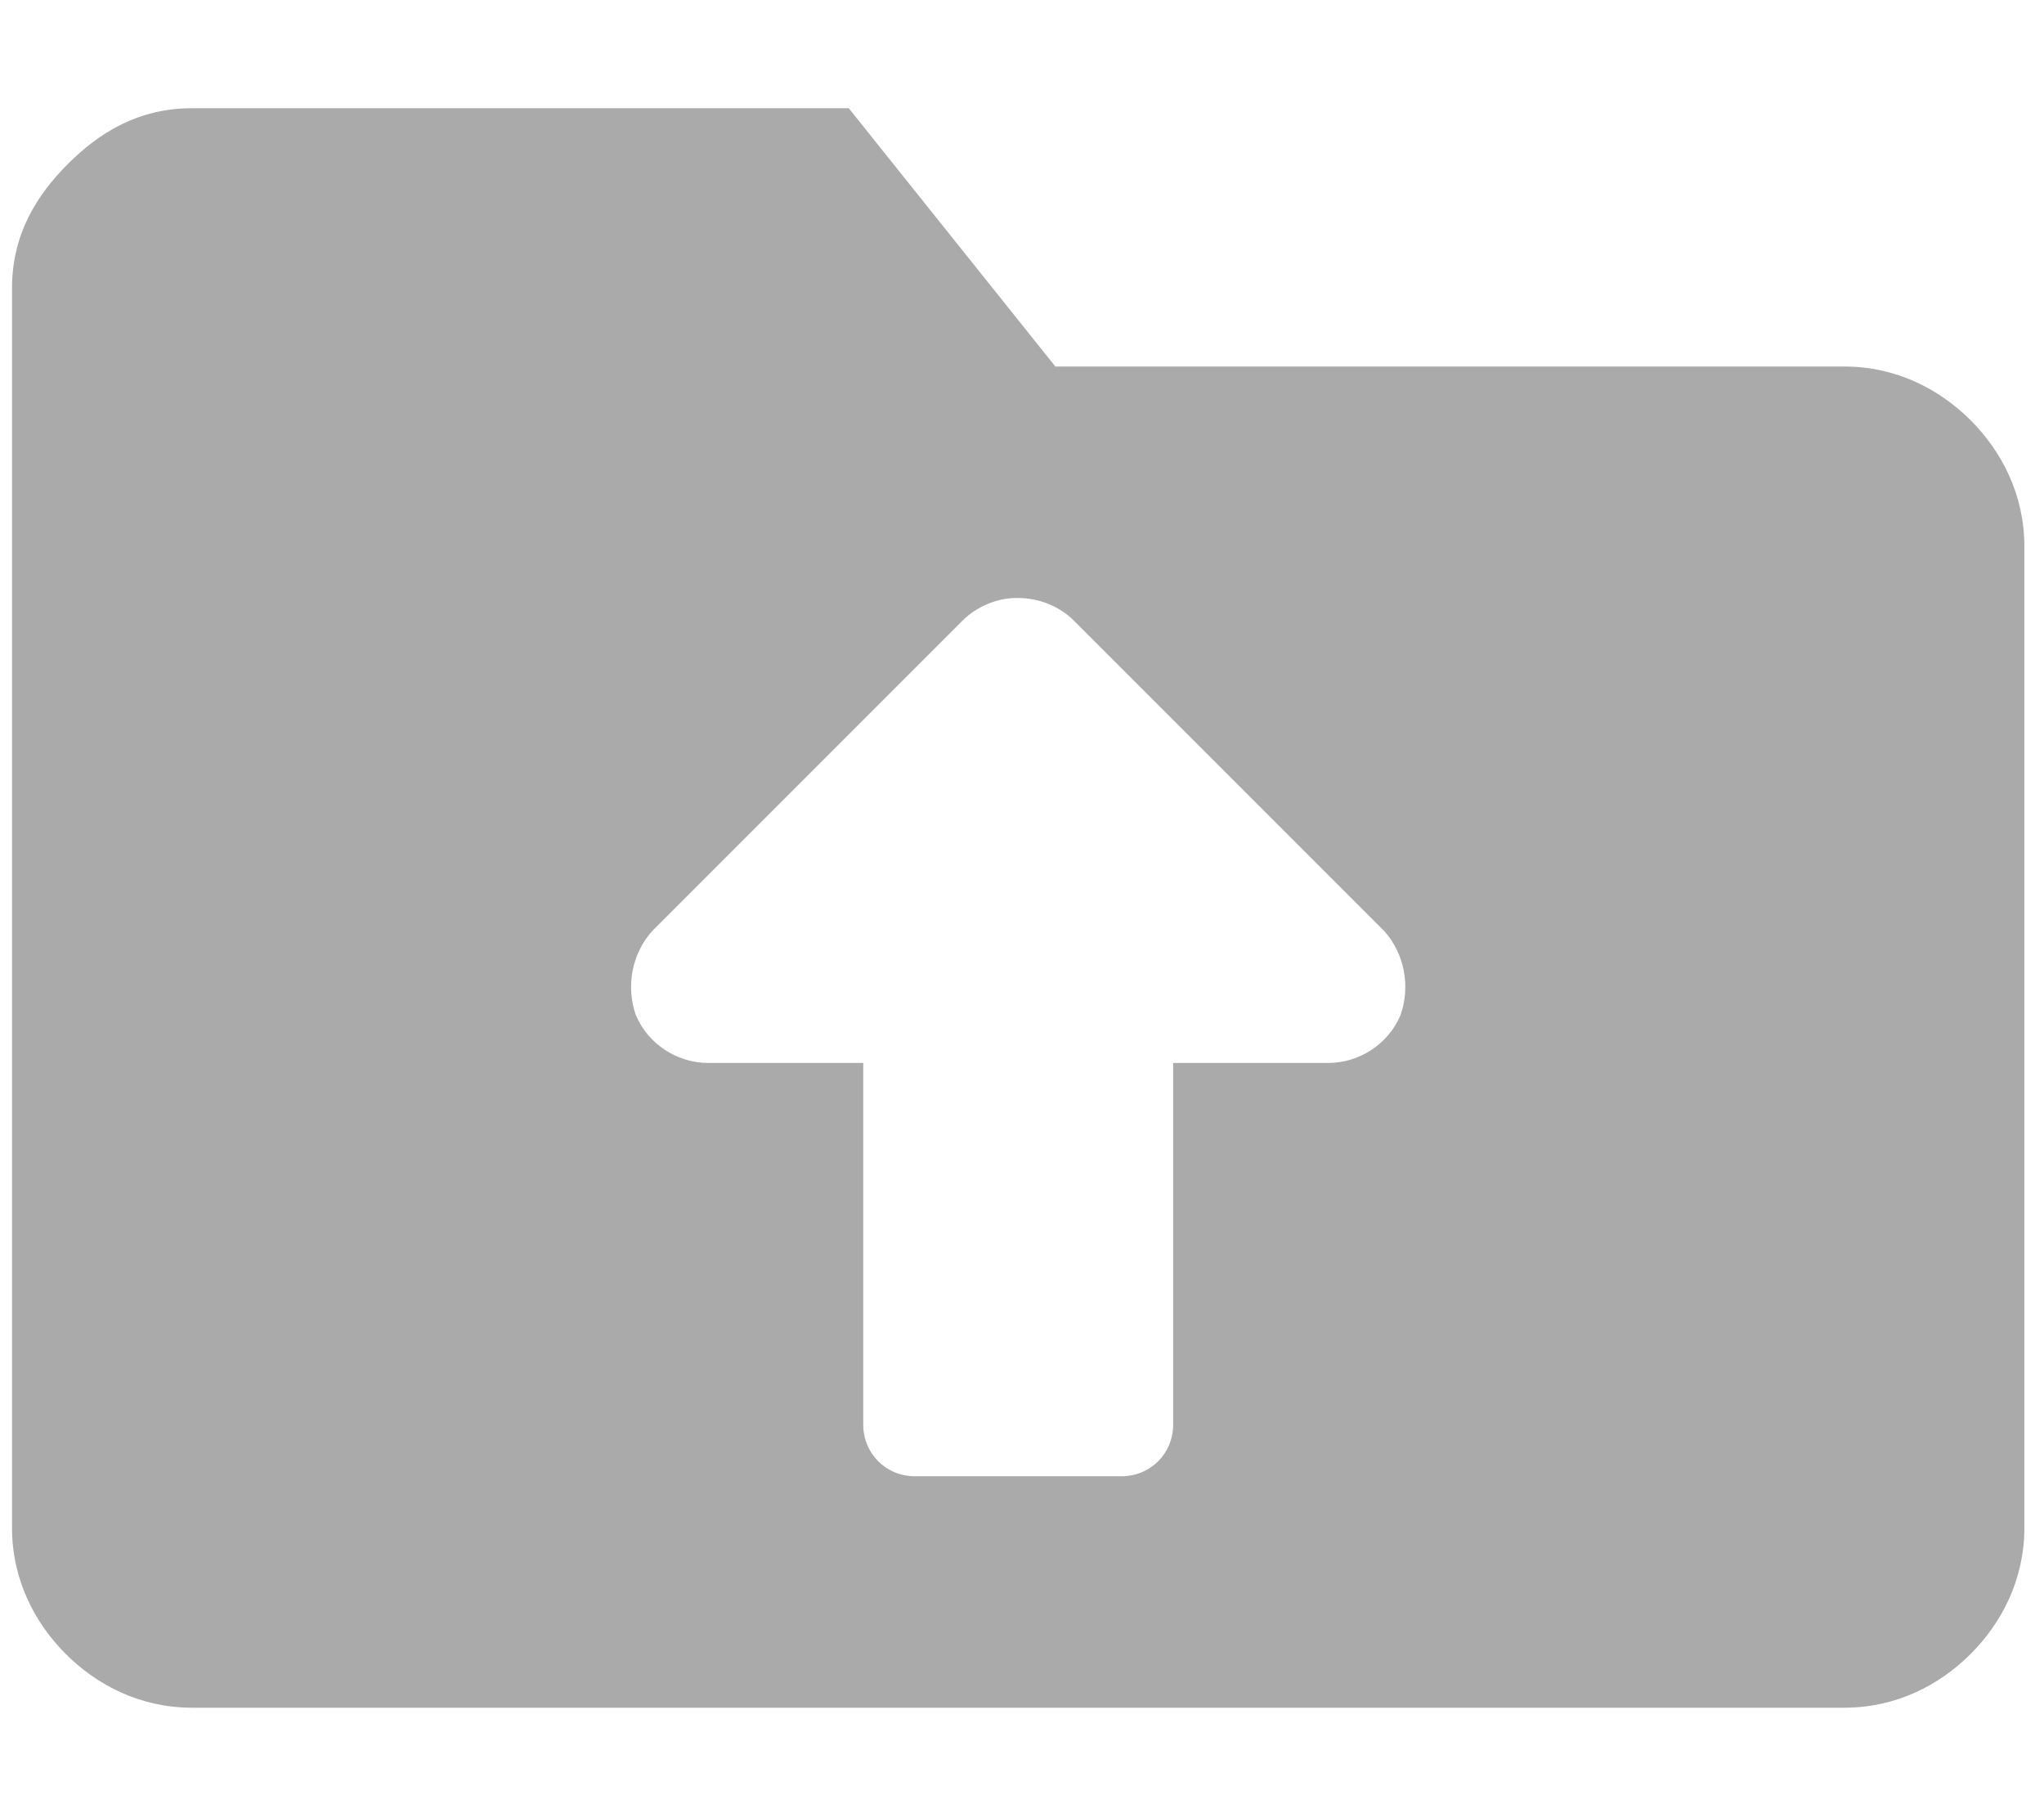
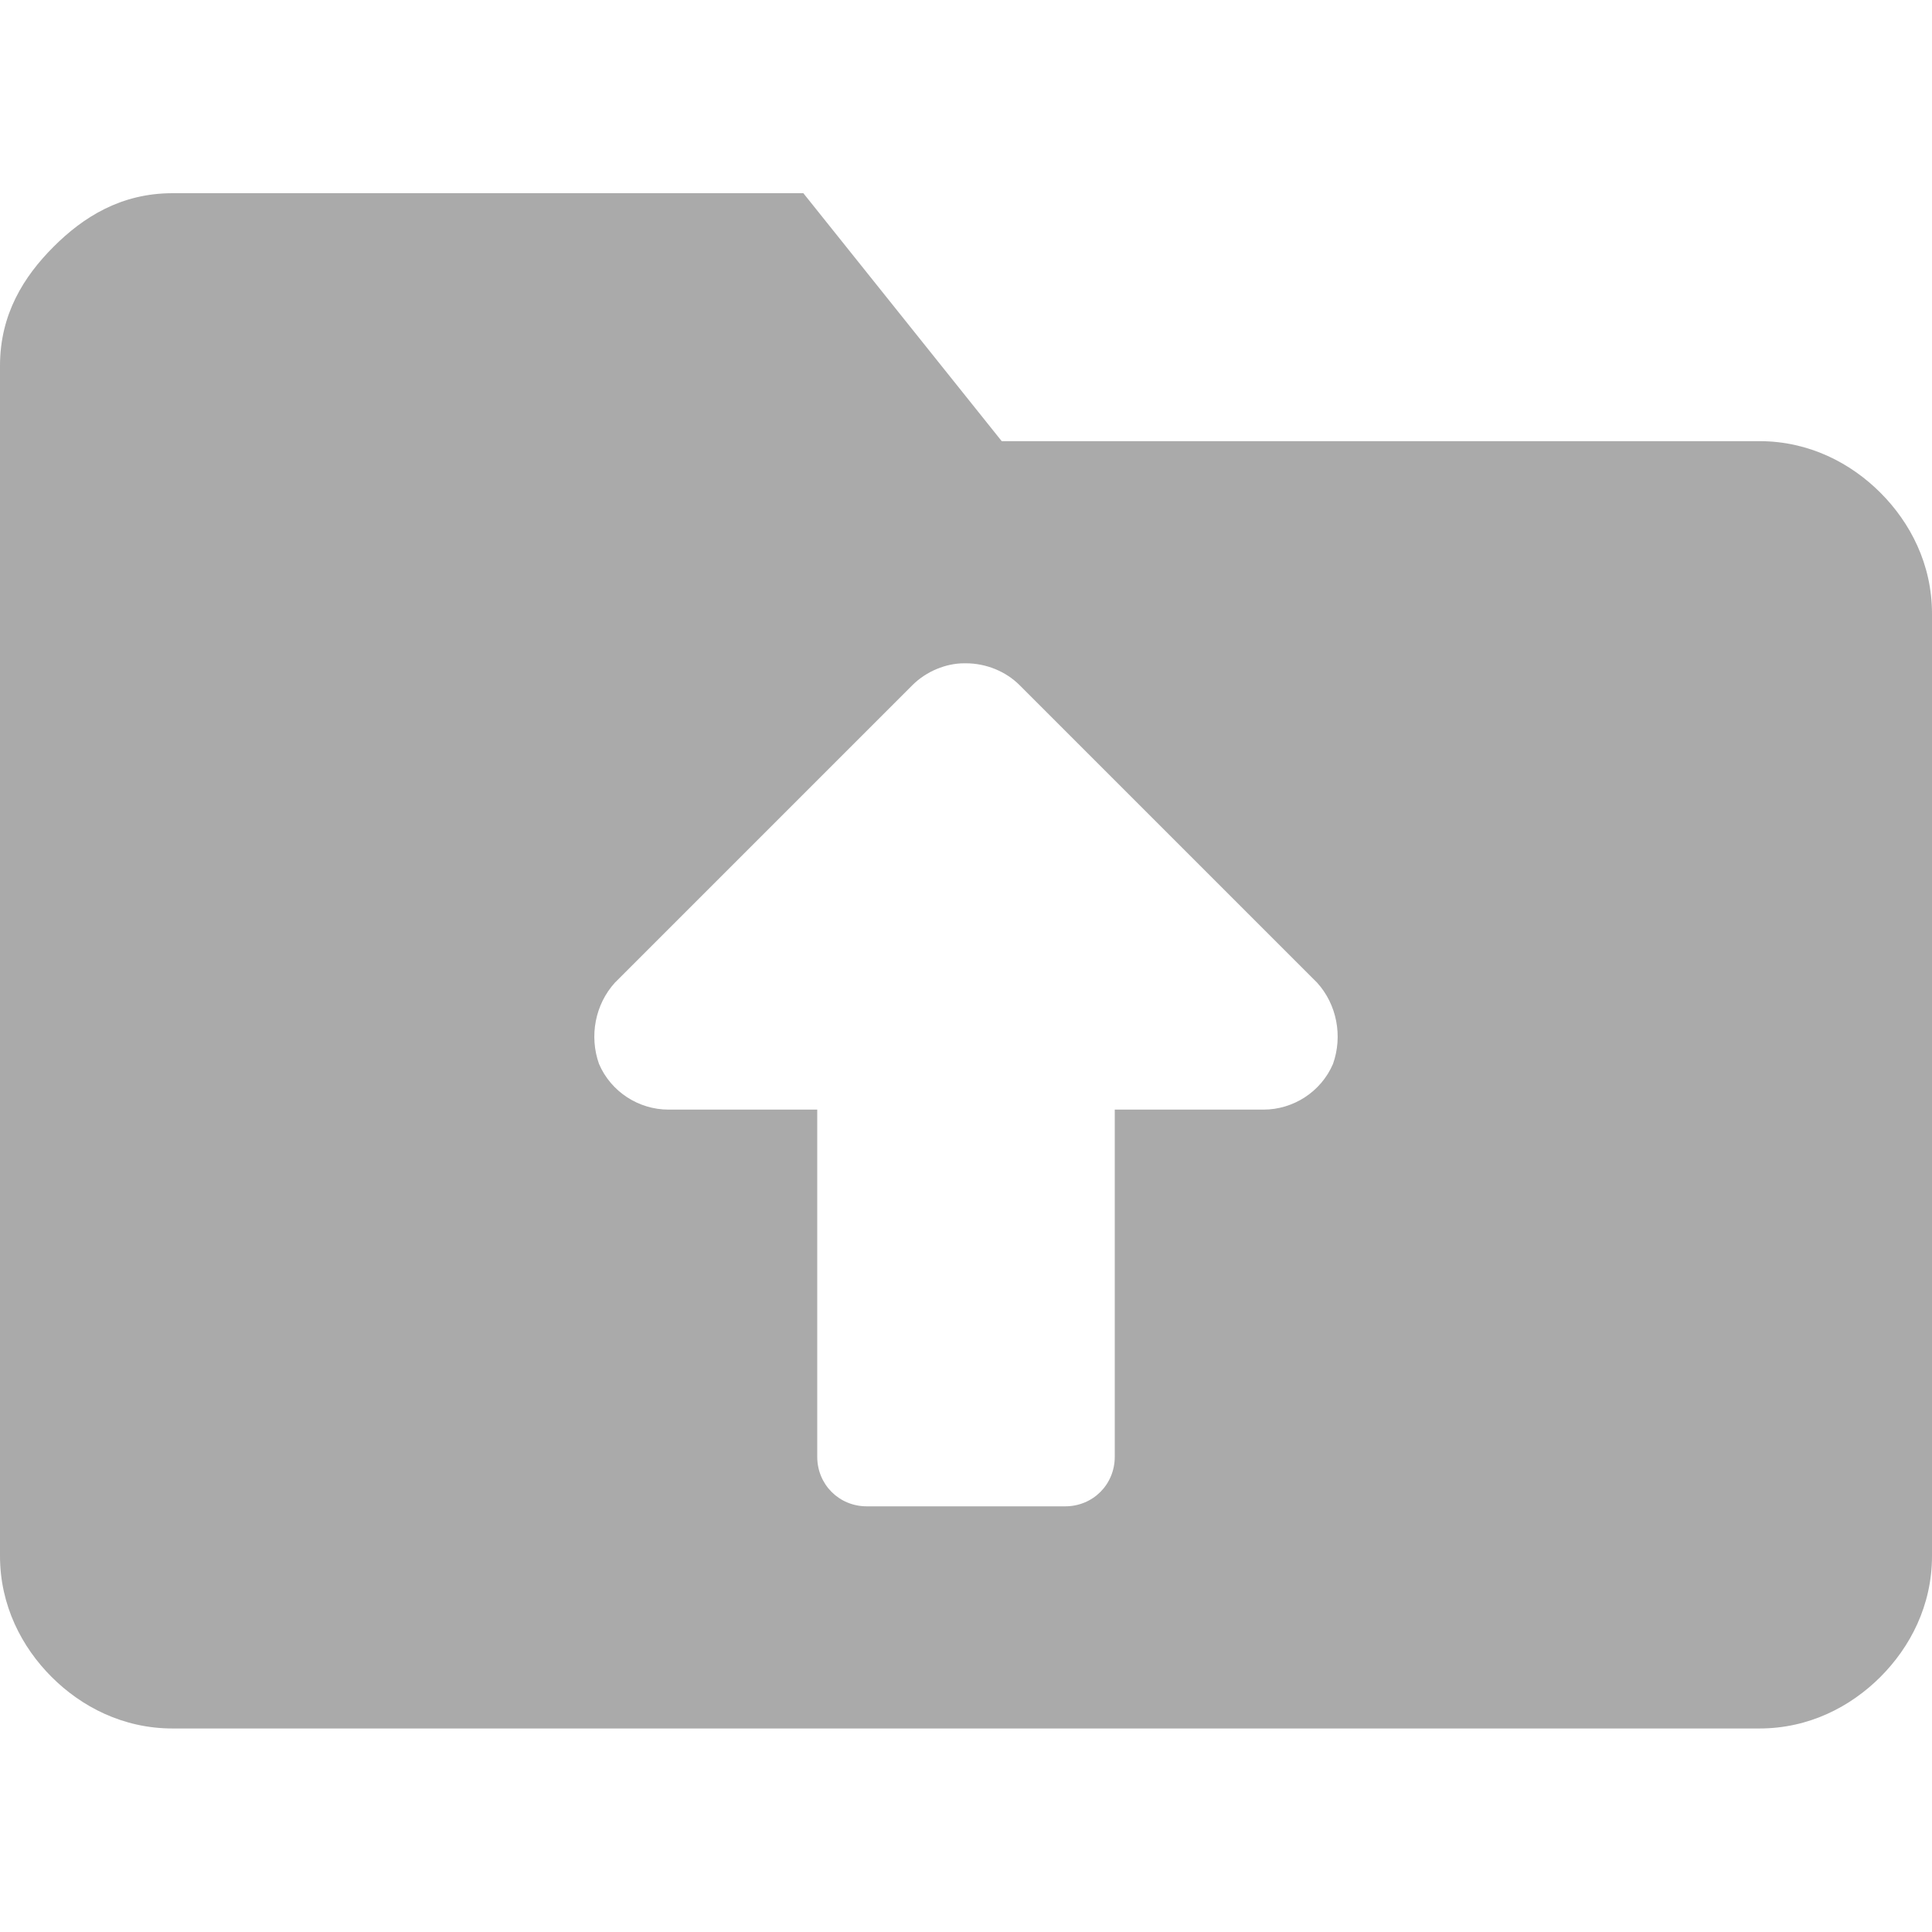
- <svg xmlns="http://www.w3.org/2000/svg" width="170" height="150" viewBox="0 0 170 150" fill="none">
-   <path d="M15.95 9H70.593L87.776 30.479H153.417C157.713 30.479 161.322 32.37 163.899 34.947C166.477 37.525 168.367 41.133 168.367 45.429V127.05C168.367 131.346 166.477 134.955 163.899 137.532C161.322 140.11 157.713 142 153.417 142H15.95C11.654 142 8.045 140.11 5.468 137.532C2.89 134.955 1 131.346 1 127.05V23.95C1 19.482 3.062 16.217 5.64 13.639C8.217 11.062 11.482 9 15.95 9ZM84.512 49.725C82.965 49.725 81.247 50.412 80.044 51.615L54.269 77.39C52.55 79.28 52.035 82.03 52.894 84.435C53.925 86.841 56.331 88.388 58.908 88.388H71.796V118.459C71.796 120.864 73.686 122.755 76.092 122.755H93.275C95.681 122.755 97.571 120.864 97.571 118.459V88.388H110.459C113.036 88.388 115.442 86.841 116.473 84.435C117.332 82.03 116.817 79.28 115.098 77.39L89.323 51.615C88.12 50.412 86.402 49.725 84.683 49.725C84.683 49.725 84.683 49.725 84.512 49.725Z" fill="#AAAAAA" />
+ <svg xmlns="http://www.w3.org/2000/svg" width="150" height="150" viewBox="0 0 150 150" fill="none">
+   <path d="M13.398 15H62.372L77.772 34.251H136.602C140.452 34.251 143.686 35.945 145.996 38.255C148.306 40.565 150 43.799 150 47.649V120.801C150 124.651 148.306 127.885 145.996 130.195C143.686 132.505 140.452 134.199 136.602 134.199H13.398C9.548 134.199 6.314 132.505 4.004 130.195C1.694 127.885 0 124.651 0 120.801V28.398C0 24.394 1.848 21.468 4.158 19.158C6.468 16.848 9.394 15 13.398 15ZM74.846 51.499C73.46 51.499 71.92 52.115 70.842 53.193L47.741 76.294C46.201 77.988 45.739 80.452 46.509 82.608C47.433 84.764 49.589 86.15 51.899 86.15H63.45V113.101C63.45 115.257 65.144 116.951 67.3 116.951H82.7C84.856 116.951 86.55 115.257 86.55 113.101V86.15H98.101C100.411 86.15 102.567 84.764 103.491 82.608C104.261 80.452 103.799 77.988 102.259 76.294L79.158 53.193C78.08 52.115 76.54 51.499 75 51.499C75 51.499 75 51.499 74.846 51.499Z" fill="#AAAAAA" />
</svg>
